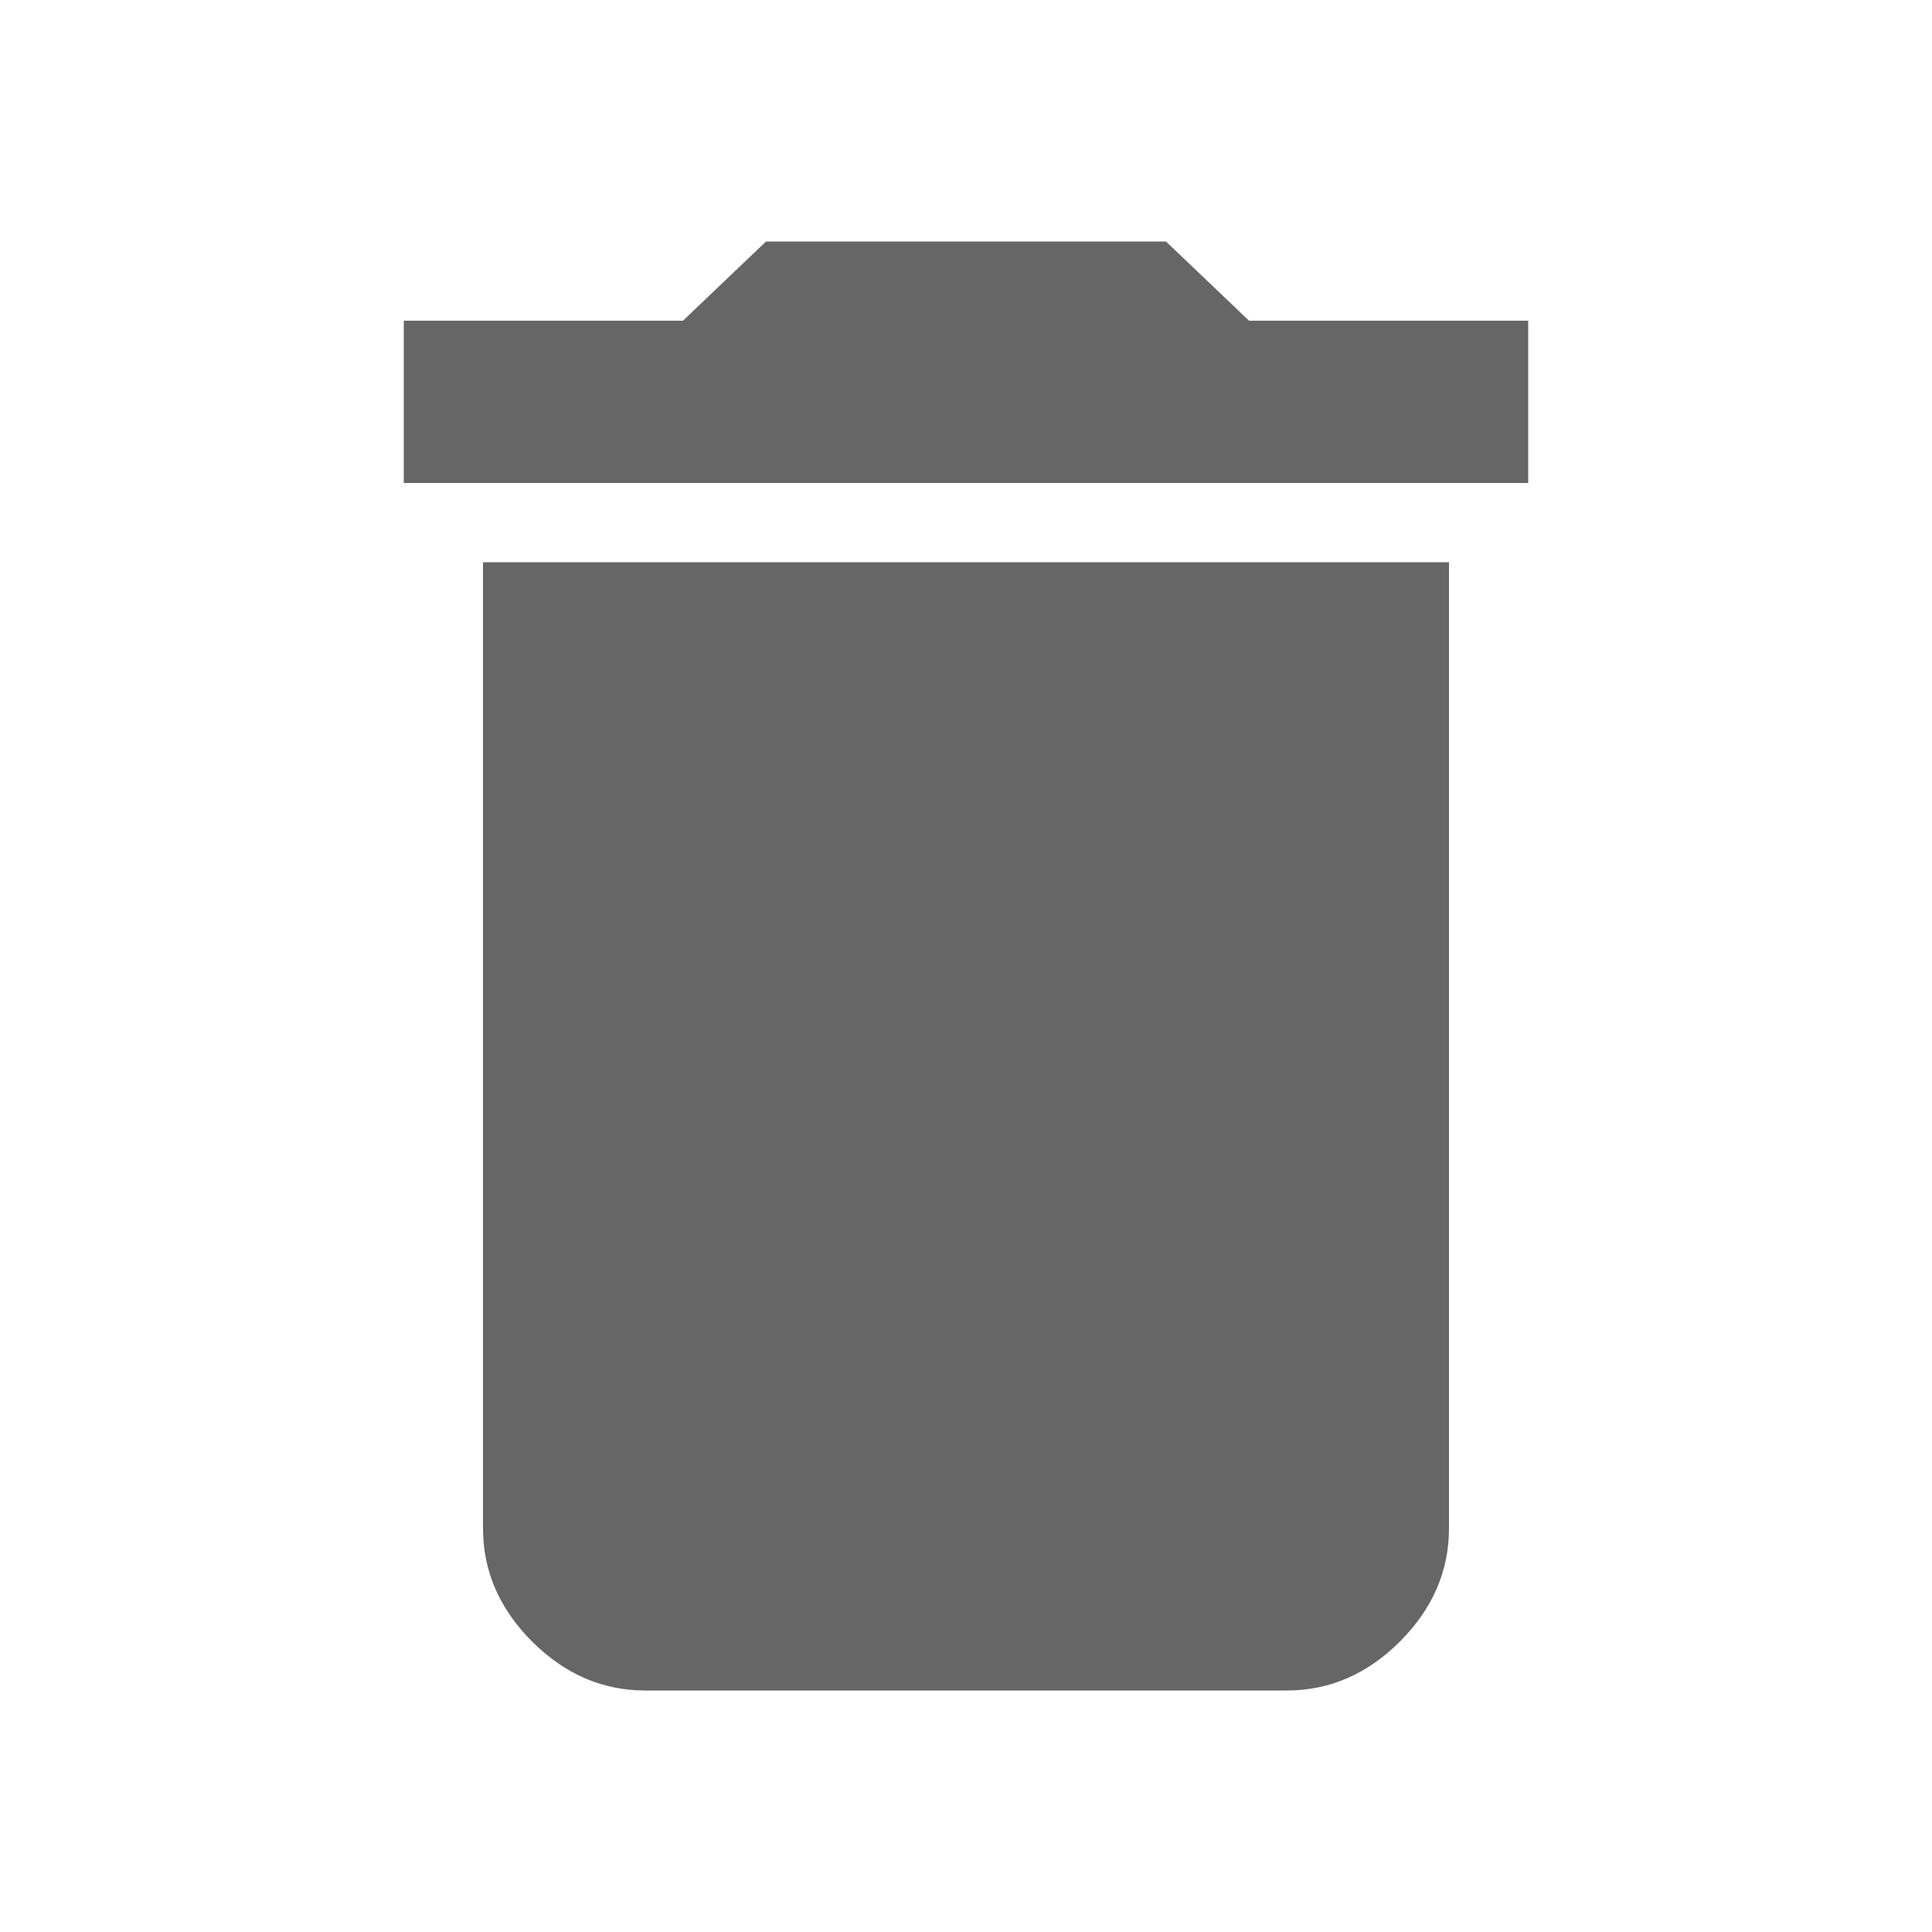
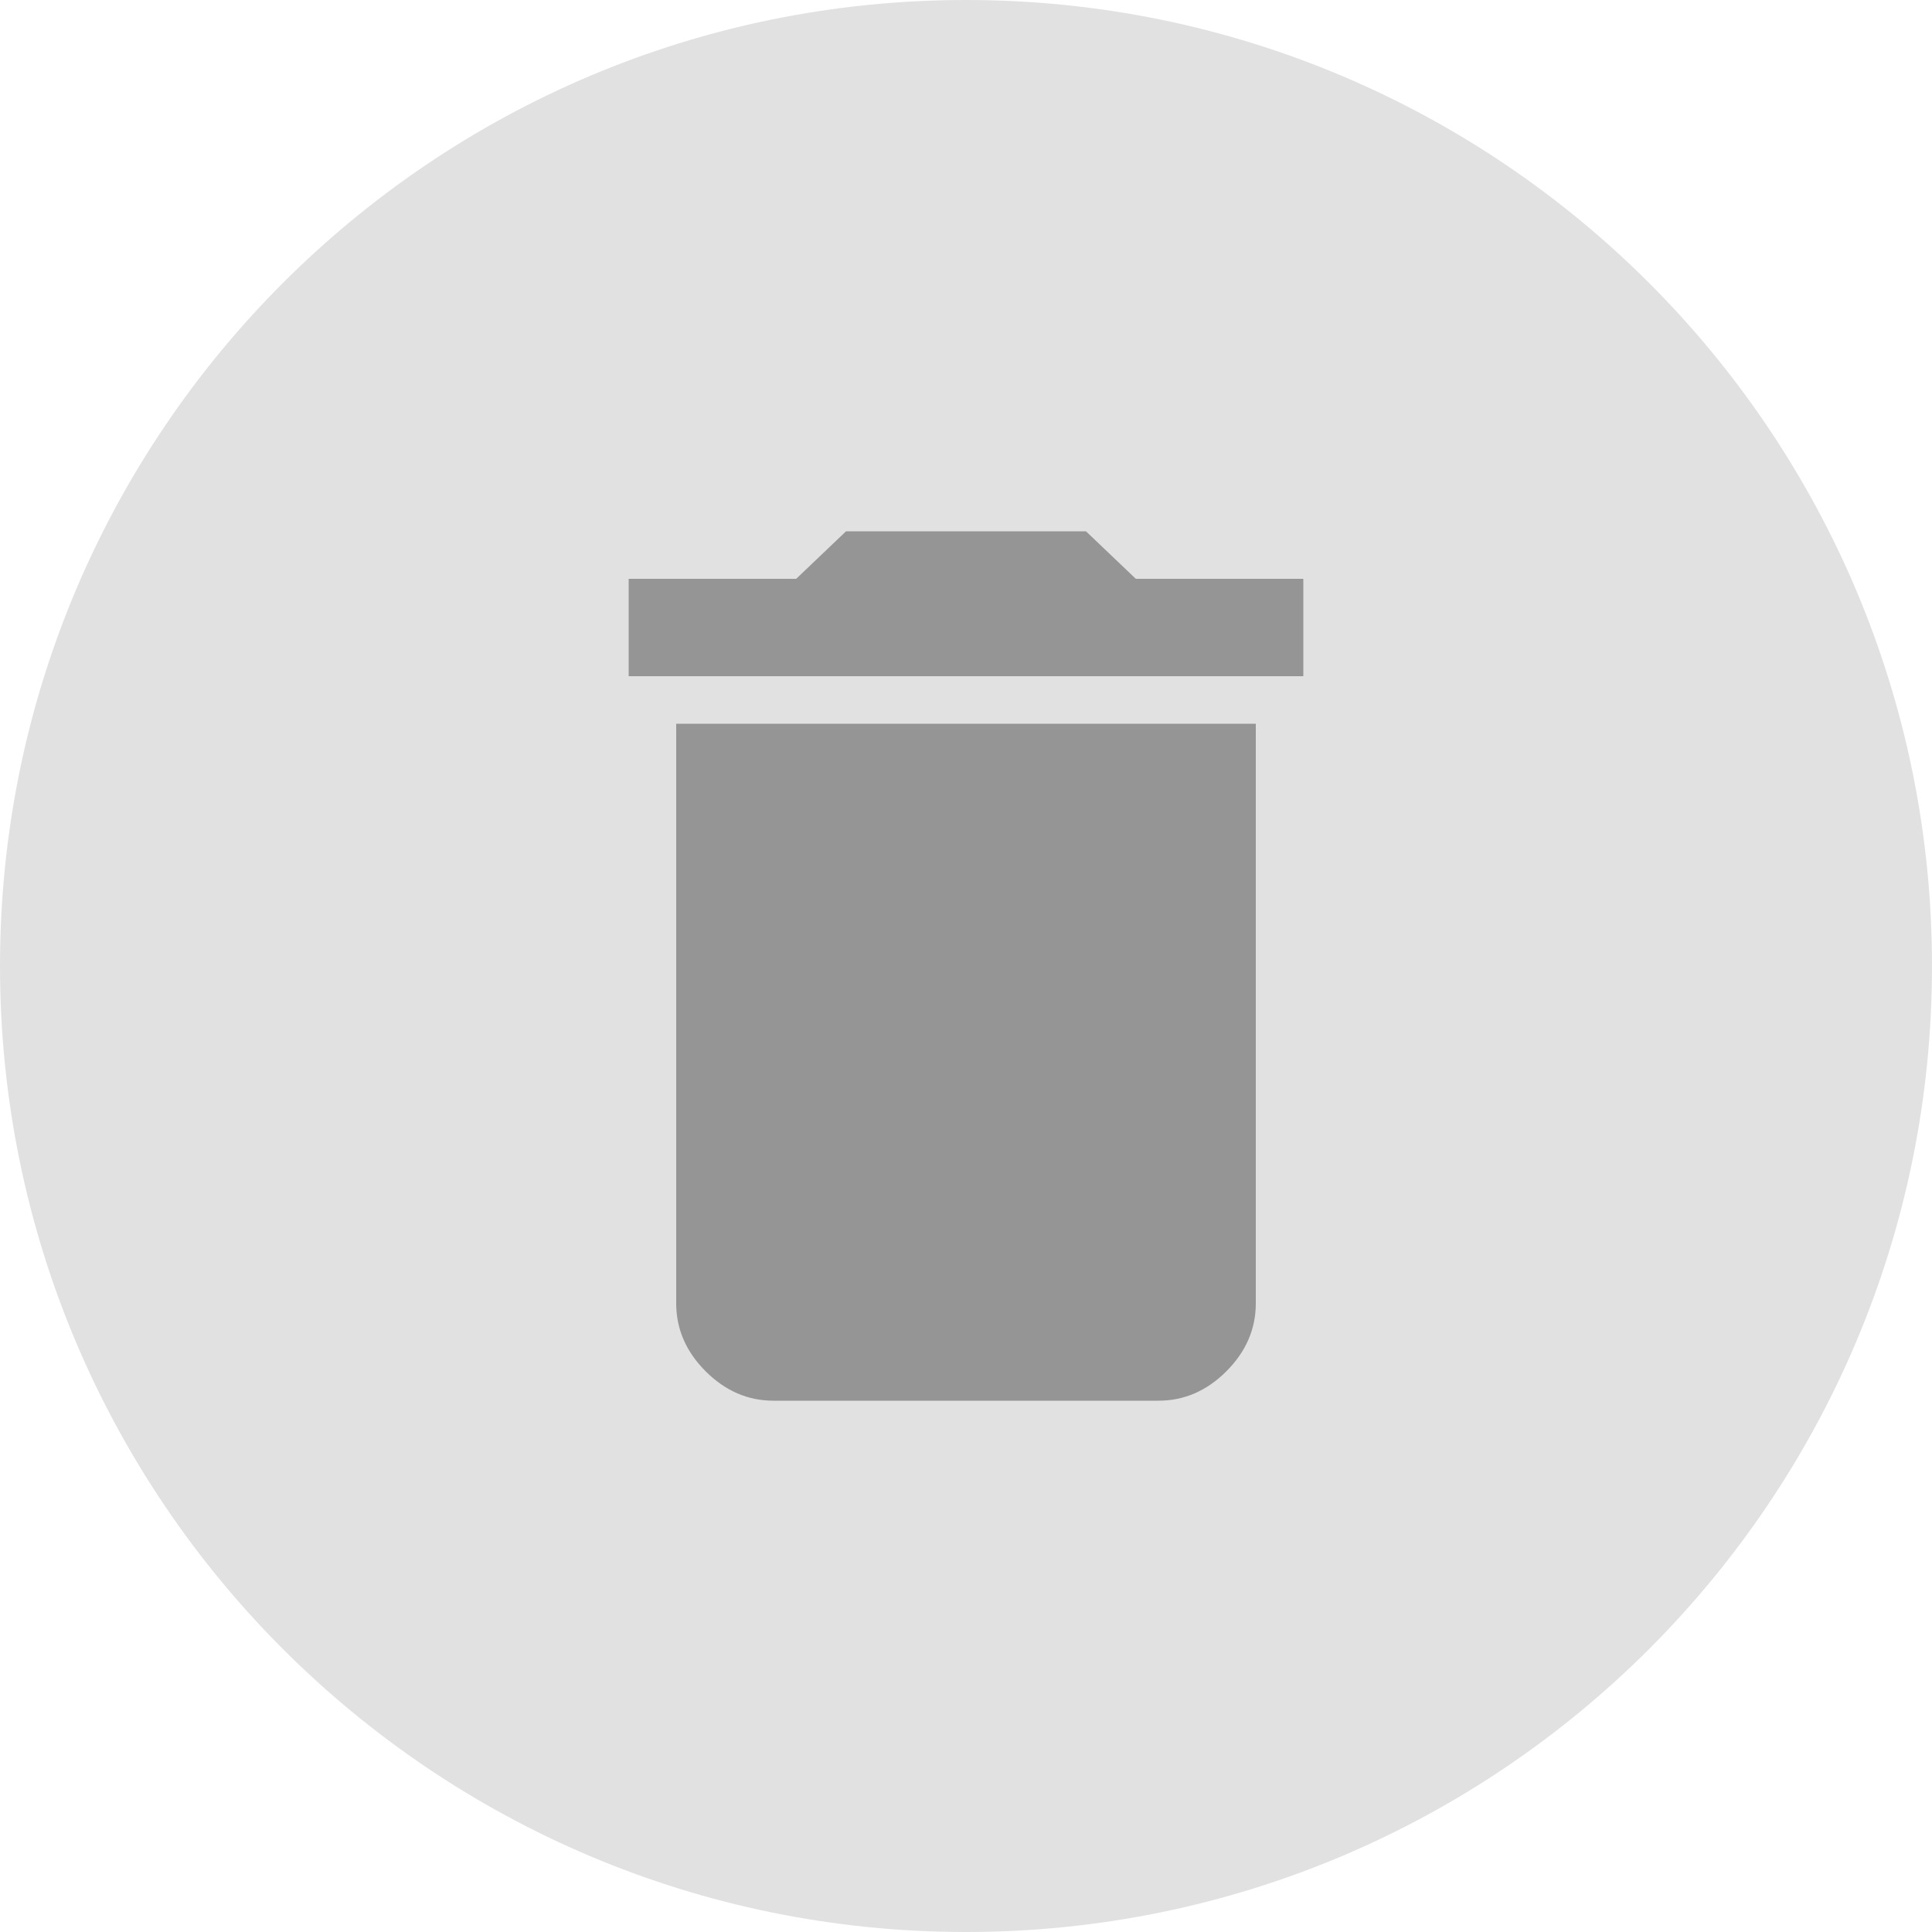
- <svg xmlns="http://www.w3.org/2000/svg" width="24" height="24" viewBox="0 0 24 24" fill="none">
-   <path d="M18.984 3.984V6H5.016V3.984H8.484L9.516 3H14.484L15.516 3.984H18.984ZM6 18.984V6.984H18V18.984C18 19.516 17.797 19.984 17.391 20.391C16.984 20.797 16.516 21 15.984 21H8.016C7.484 21 7.016 20.797 6.609 20.391C6.203 19.984 6 19.516 6 18.984Z" fill="#666666" />
+ <svg xmlns="http://www.w3.org/2000/svg" width="40" height="40" viewBox="0 0 40 40" fill="none">
+   <path d="M26.984 11.984V14H13.016V11.984H16.484L17.516 11H22.484L23.516 11.984H26.984ZM14 26.984V14.984H26V26.984C26 27.516 25.797 27.984 25.391 28.391C24.984 28.797 24.516 29 23.984 29H16.016C15.484 29 15.016 28.797 14.609 28.391C14.203 27.984 14 27.516 14 26.984Z" fill="#666666" />
+   <circle cx="20" cy="20" r="20" fill="#C4C4C4" fill-opacity="0.5" />
</svg>
